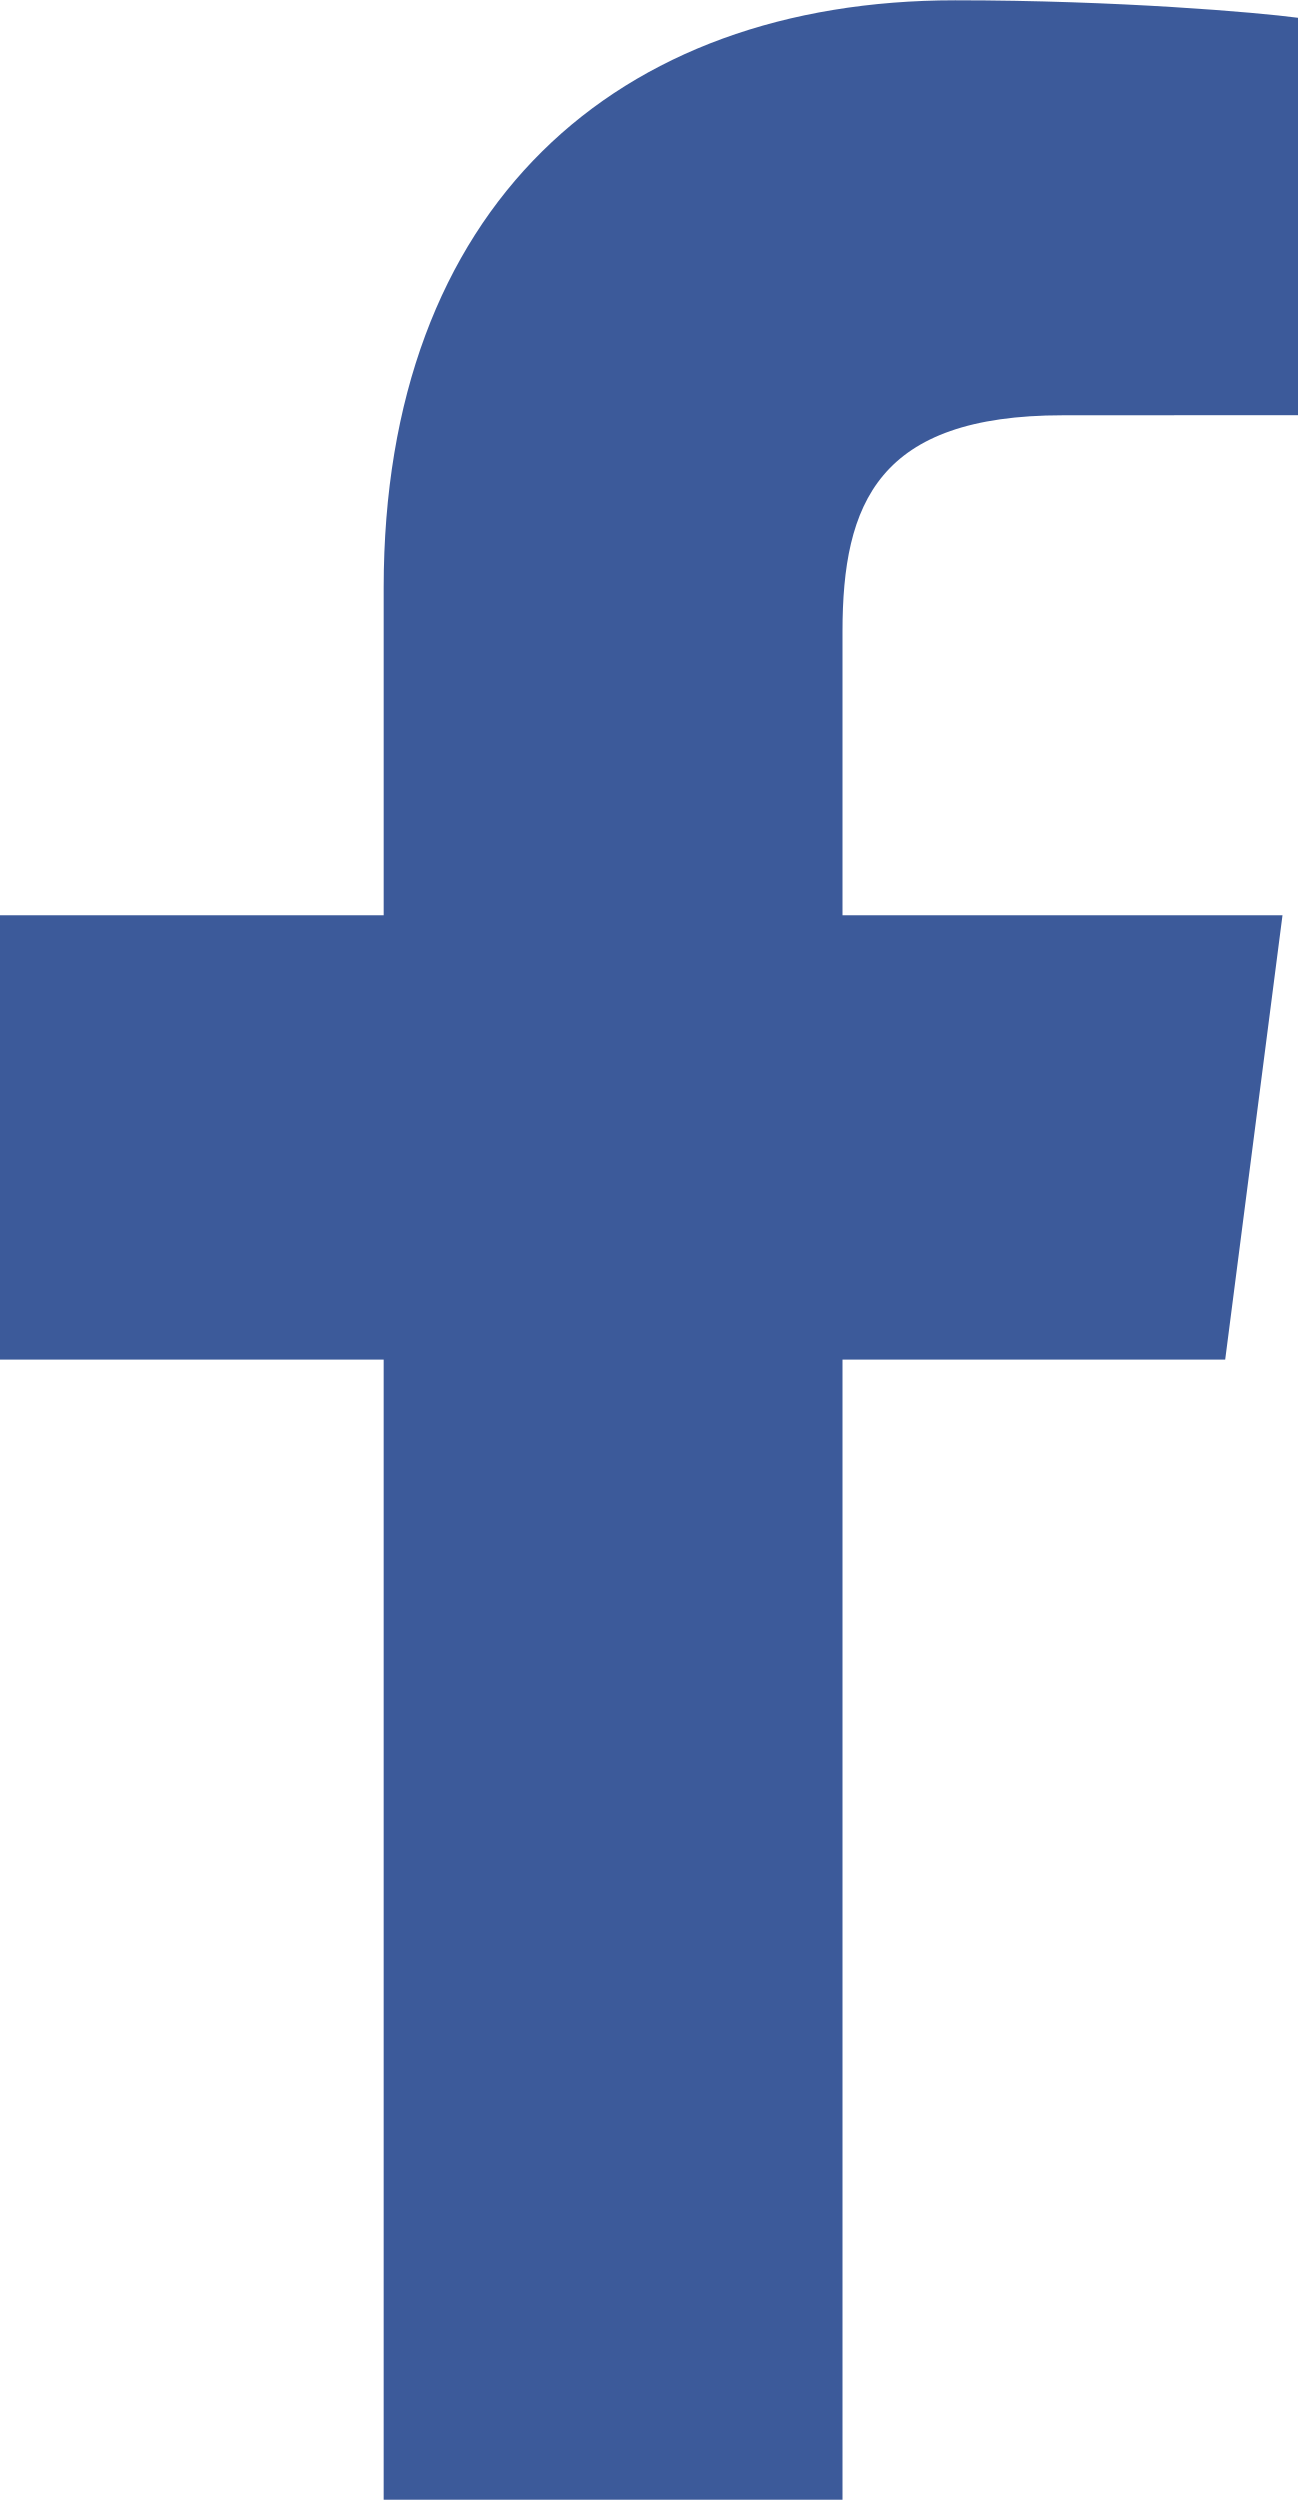
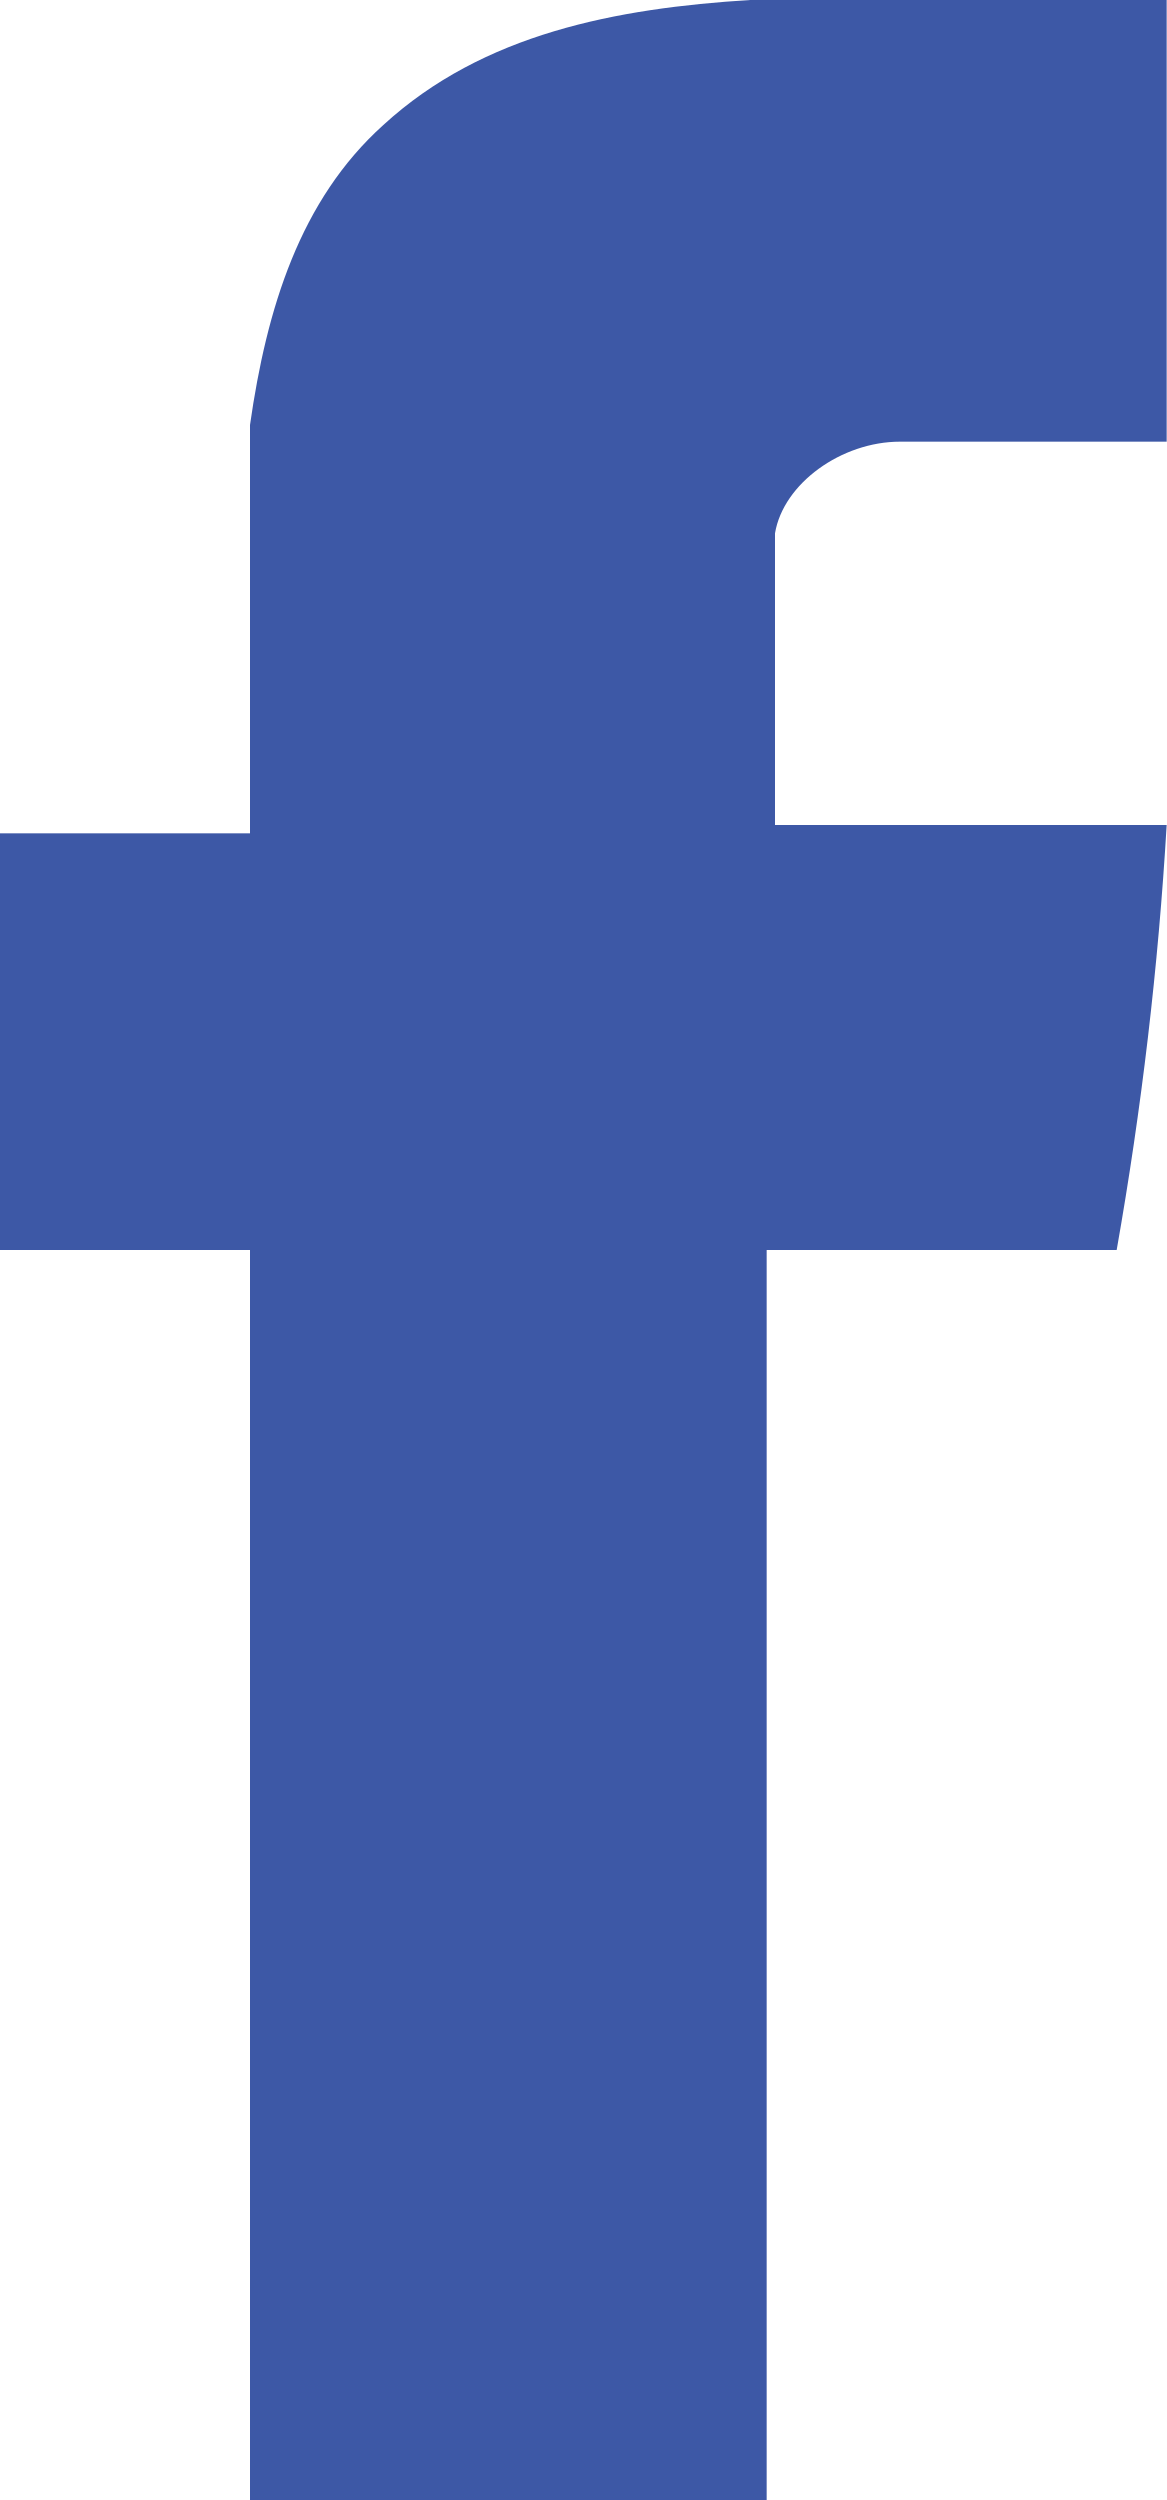
- <svg xmlns="http://www.w3.org/2000/svg" width="1298" height="2500" viewBox="88.428 12.828 107.543 207.085">
-   <path d="M158.232 219.912v-94.461h31.707l4.747-36.813h-36.454V65.134c0-10.658 2.96-17.922 18.245-17.922l19.494-.009V14.278c-3.373-.447-14.944-1.449-28.406-1.449-28.106 0-47.348 17.155-47.348 48.661v27.149H88.428v36.813h31.788v94.461l38.016-.001z" fill="#3c5a9a" />
+ <svg xmlns="http://www.w3.org/2000/svg" version="1.1" id="Layer_1" x="0px" y="0px" viewBox="0 0 14 30" style="enable-background:new 0 0 14 30;" xml:space="preserve">
+   <style type="text/css">
+ 	.st0{fill:#3D58A6;}
+ </style>
+   <g id="_x23_020201ff_2_">
+     <path class="st0" d="M4.6,1.5C5.8,0.4,7.4,0.1,9,0c1.7,0,3.3,0,5,0c0,1.8,0,3.5,0,5.3c-1.1,0-2.1,0-3.2,0c-0.7,0-1.4,0.5-1.5,1.1   c0,1.2,0,2.3,0,3.5c1.6,0,3.1,0,4.7,0c-0.1,1.7-0.3,3.4-0.6,5.1c-1.4,0-2.8,0-4.2,0c0,5,0,10,0,15c-2.1,0-4.1,0-6.2,0   c0-5,0-10,0-15c-1,0-2,0-3,0c0-1.7,0-3.4,0-5c1,0,2,0,3,0c0-1.6,0-3.3,0-4.9C3.2,3.7,3.6,2.4,4.6,1.5z" />
+   </g>
</svg>
